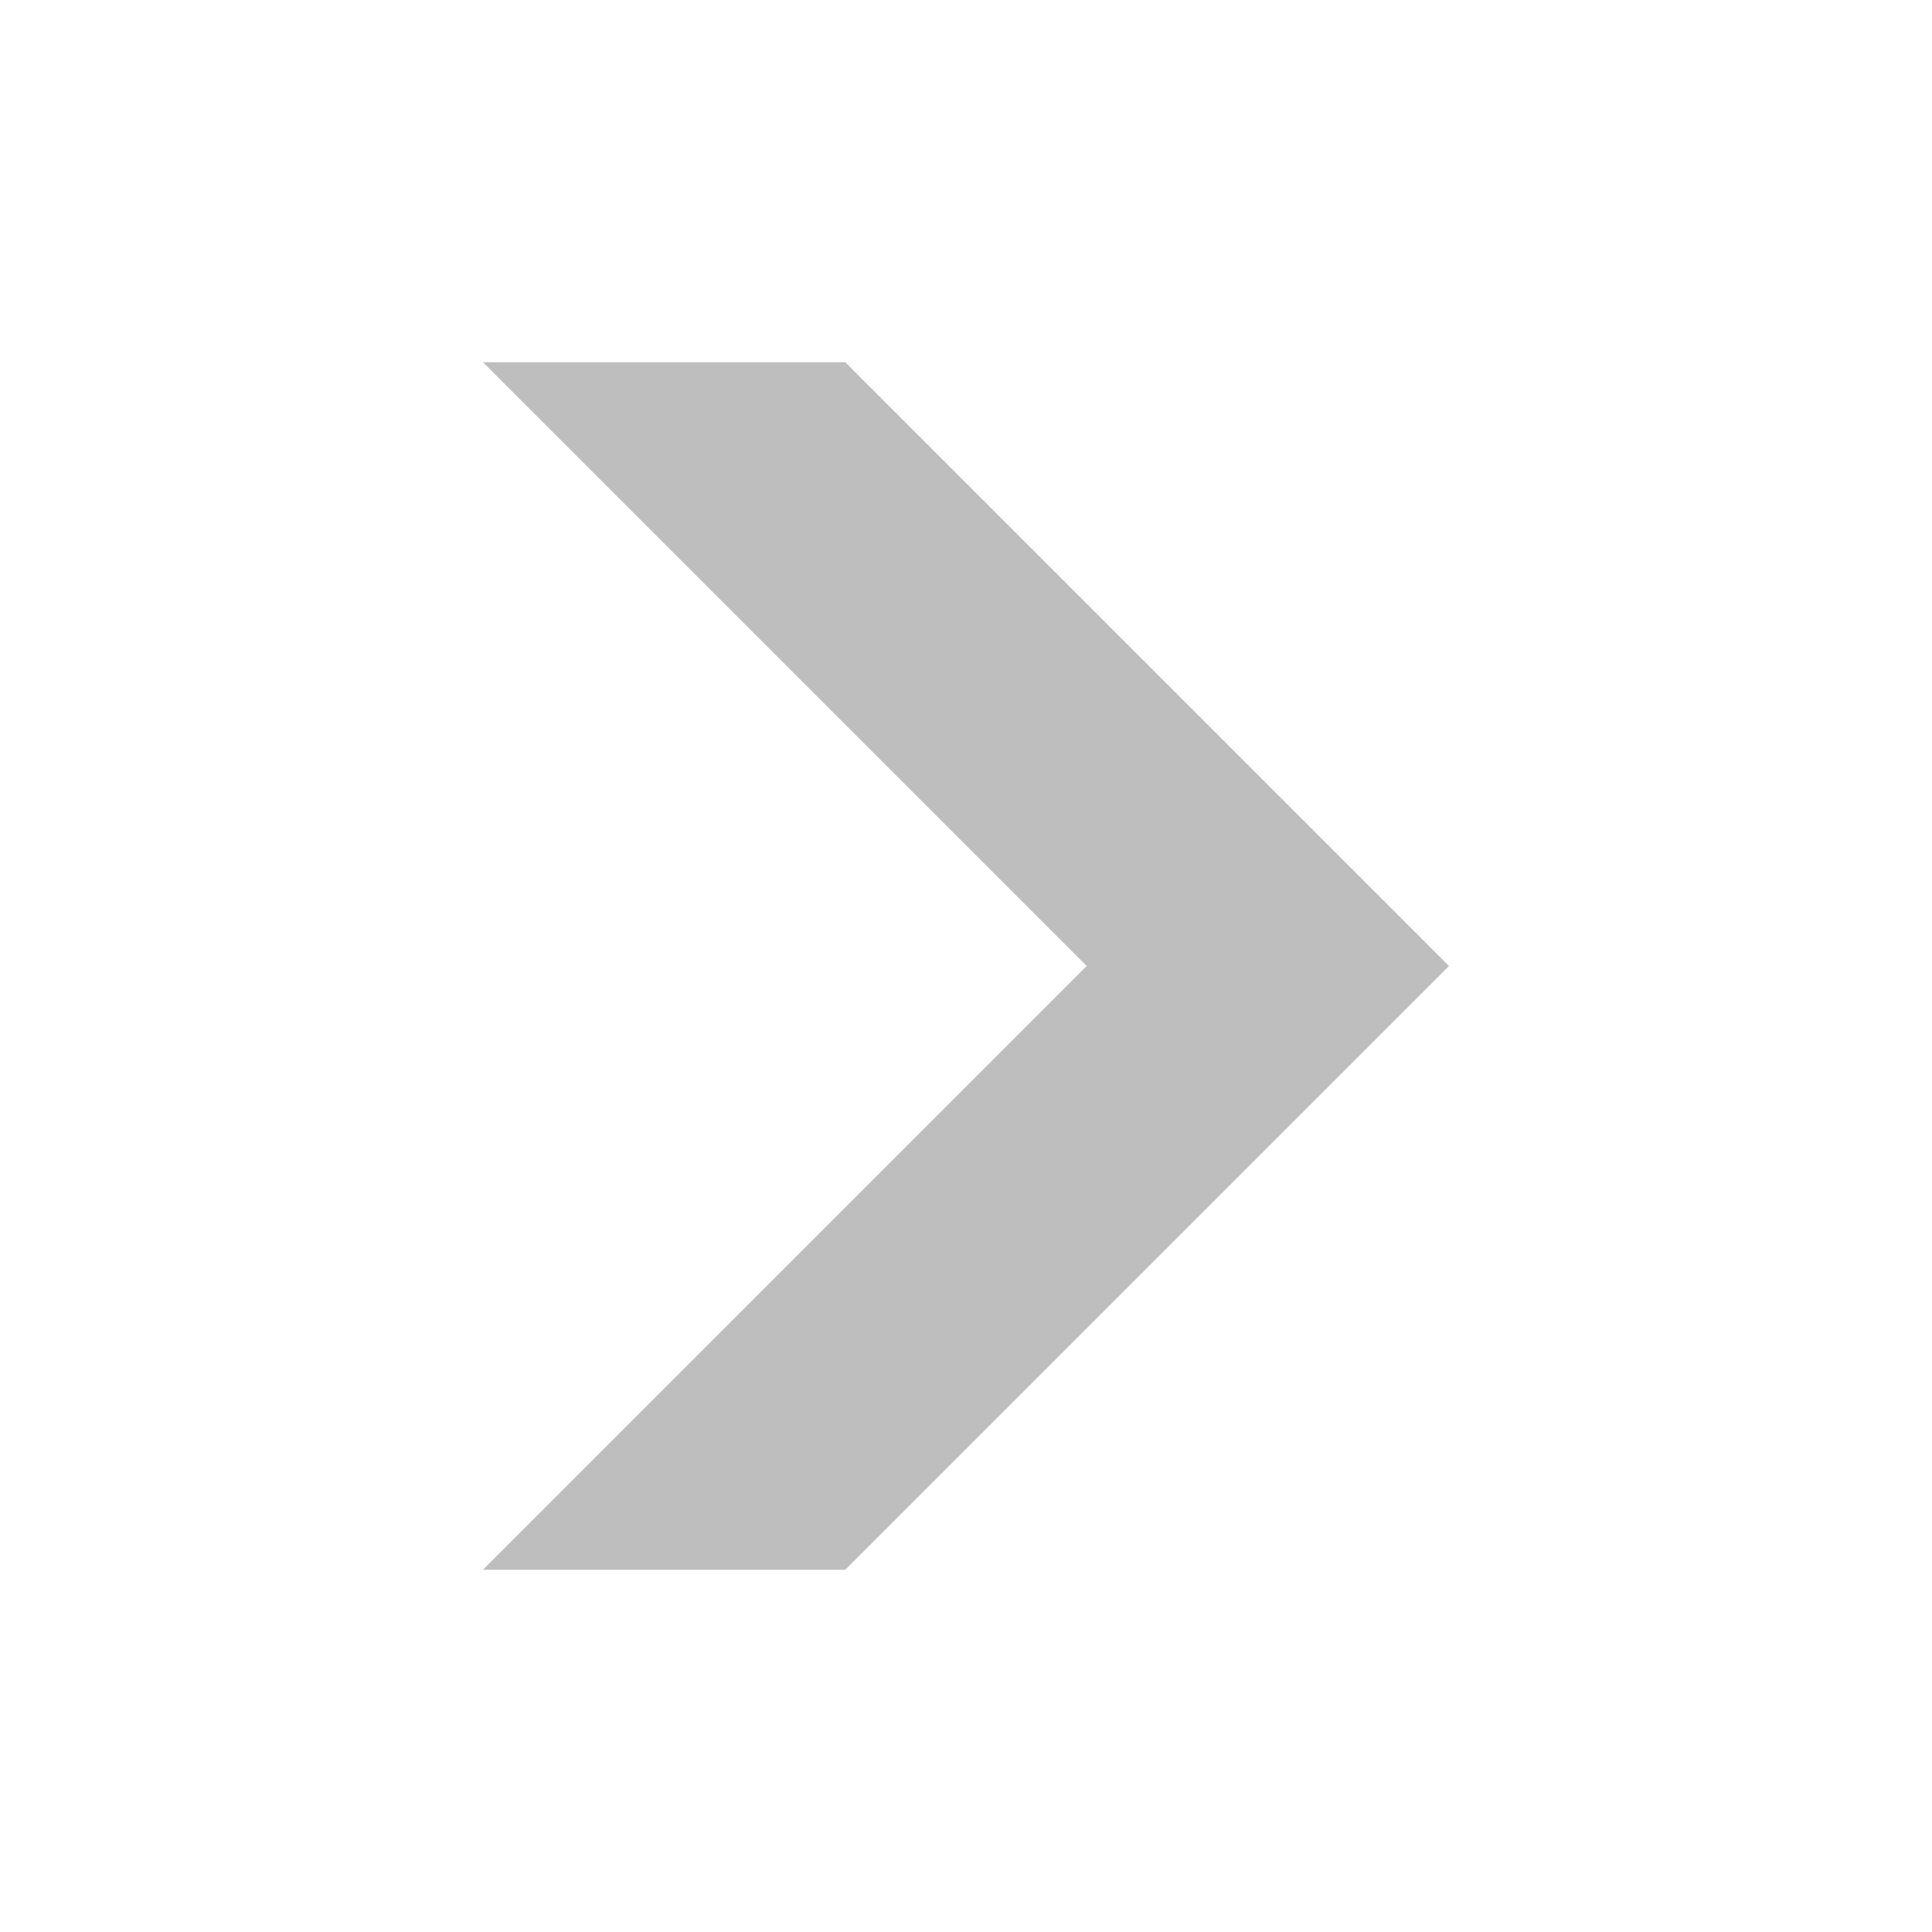
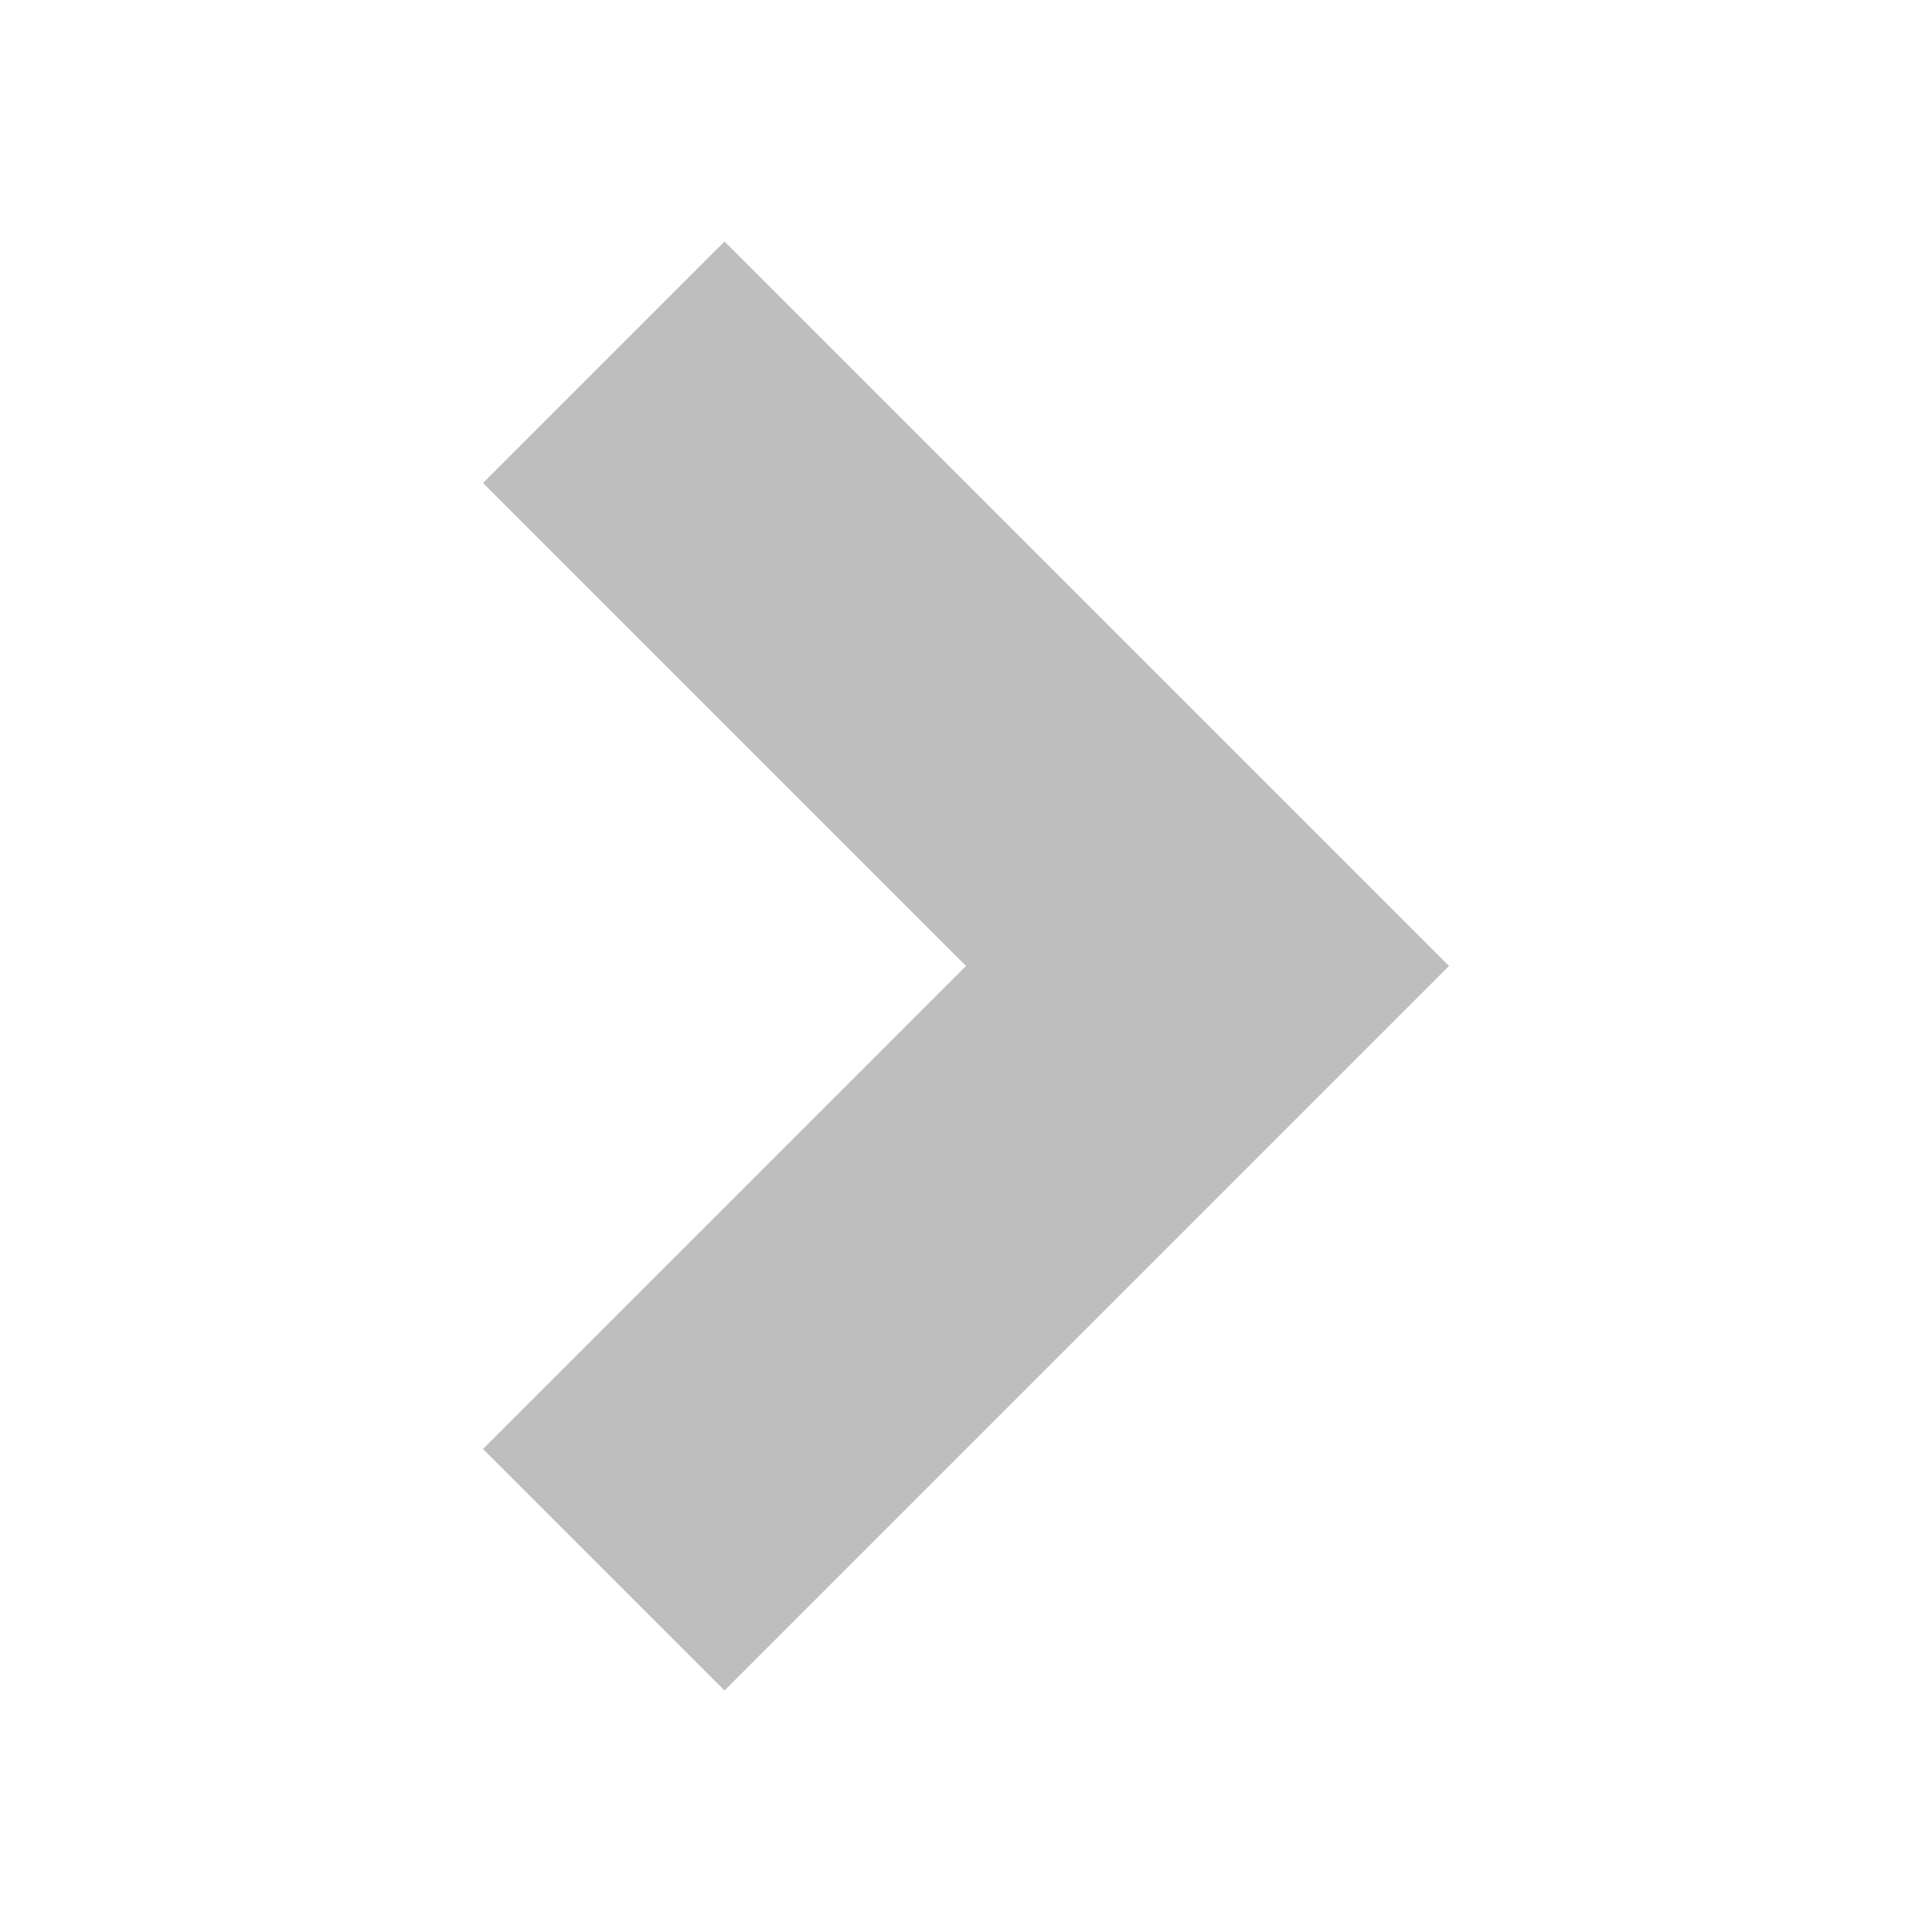
<svg xmlns="http://www.w3.org/2000/svg" width="16" height="16" id="svg3330" version="1.1">
  <defs id="defs3332" />
  <g id="capa1" transform="translate(0,-1036.362)">
-     <path id="path5104" d="m 7,1039.362 5,5 -5,5 -3,0 5,-5 -5,-5 z" style="opacity:1;color:black;fill:#bebebe;fill-opacity:1;fill-rule:nonzero;stroke:none;stroke-width:1;marker:none;visibility:visible;display:inline;overflow:visible;enable-background:accumulate" />
+     <path id="path5104" d="m 6,1038.362 6,6 -6,6 -2,-2 4,-4 -4,-4 z" style="color:#000000;display:inline;overflow:visible;visibility:visible;opacity:1;fill:#bebebe;fill-opacity:1;fill-rule:nonzero;stroke:none;stroke-width:1;marker:none;enable-background:accumulate" />
  </g>
</svg>
